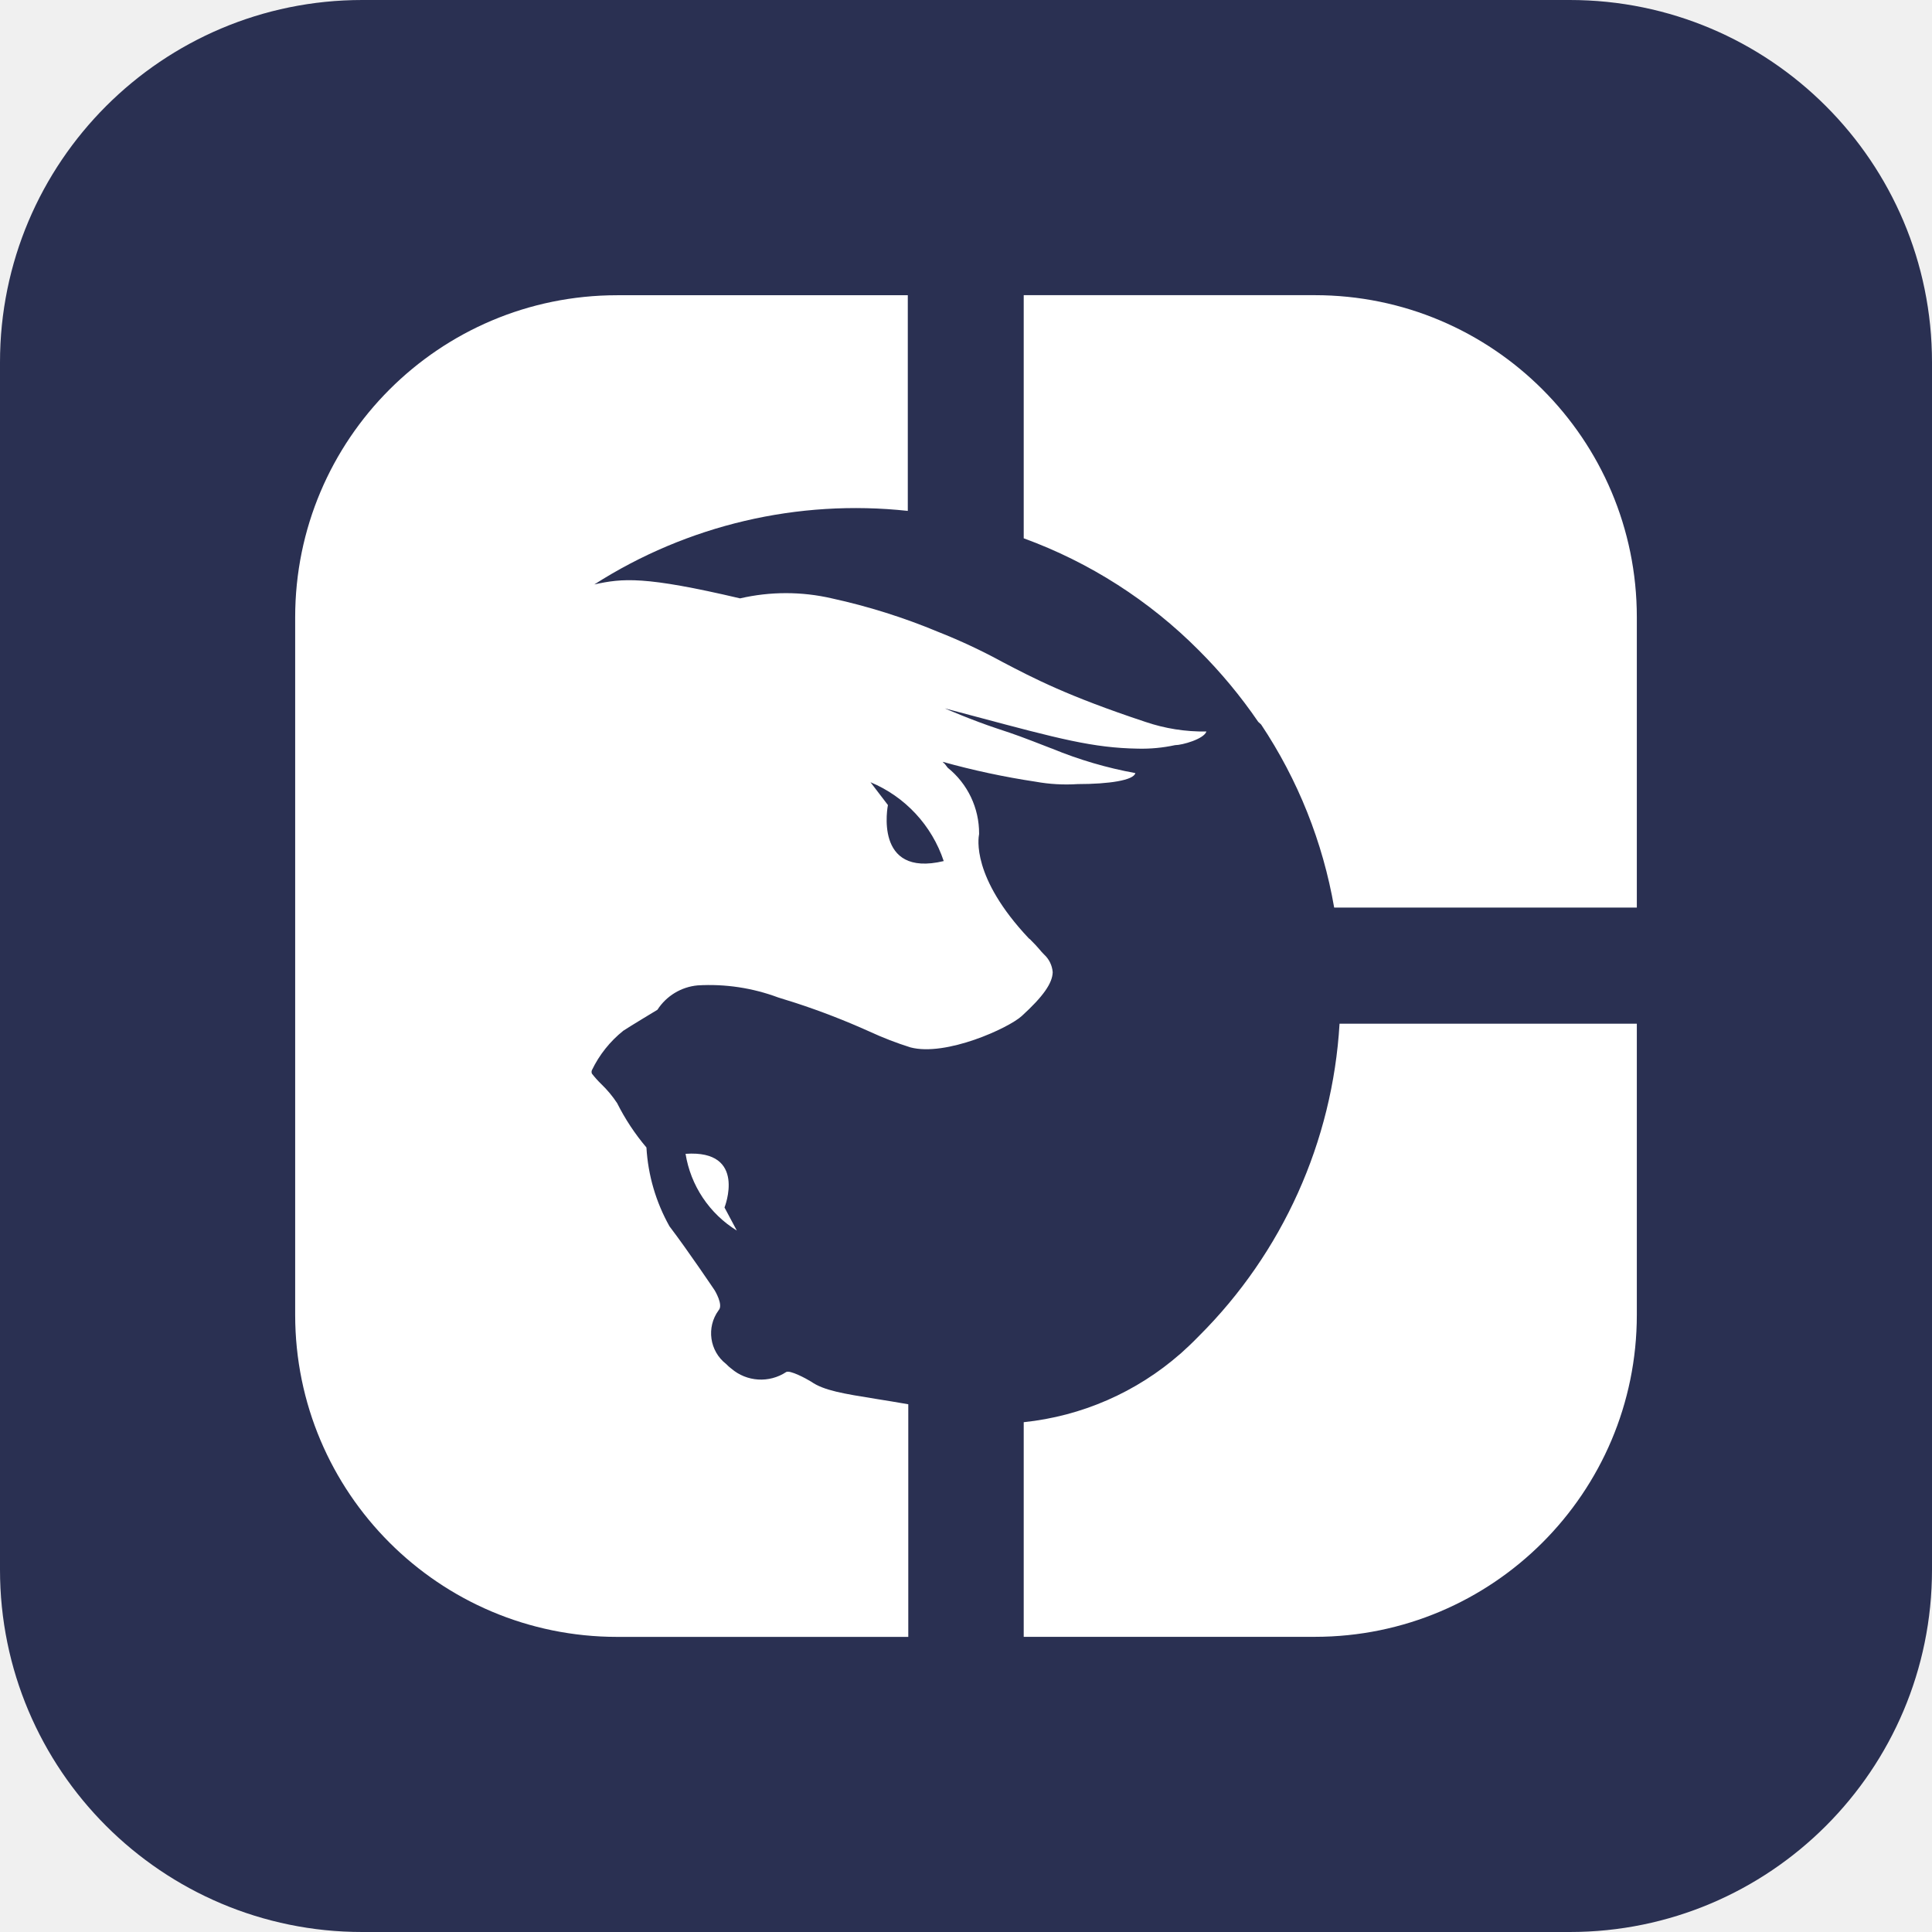
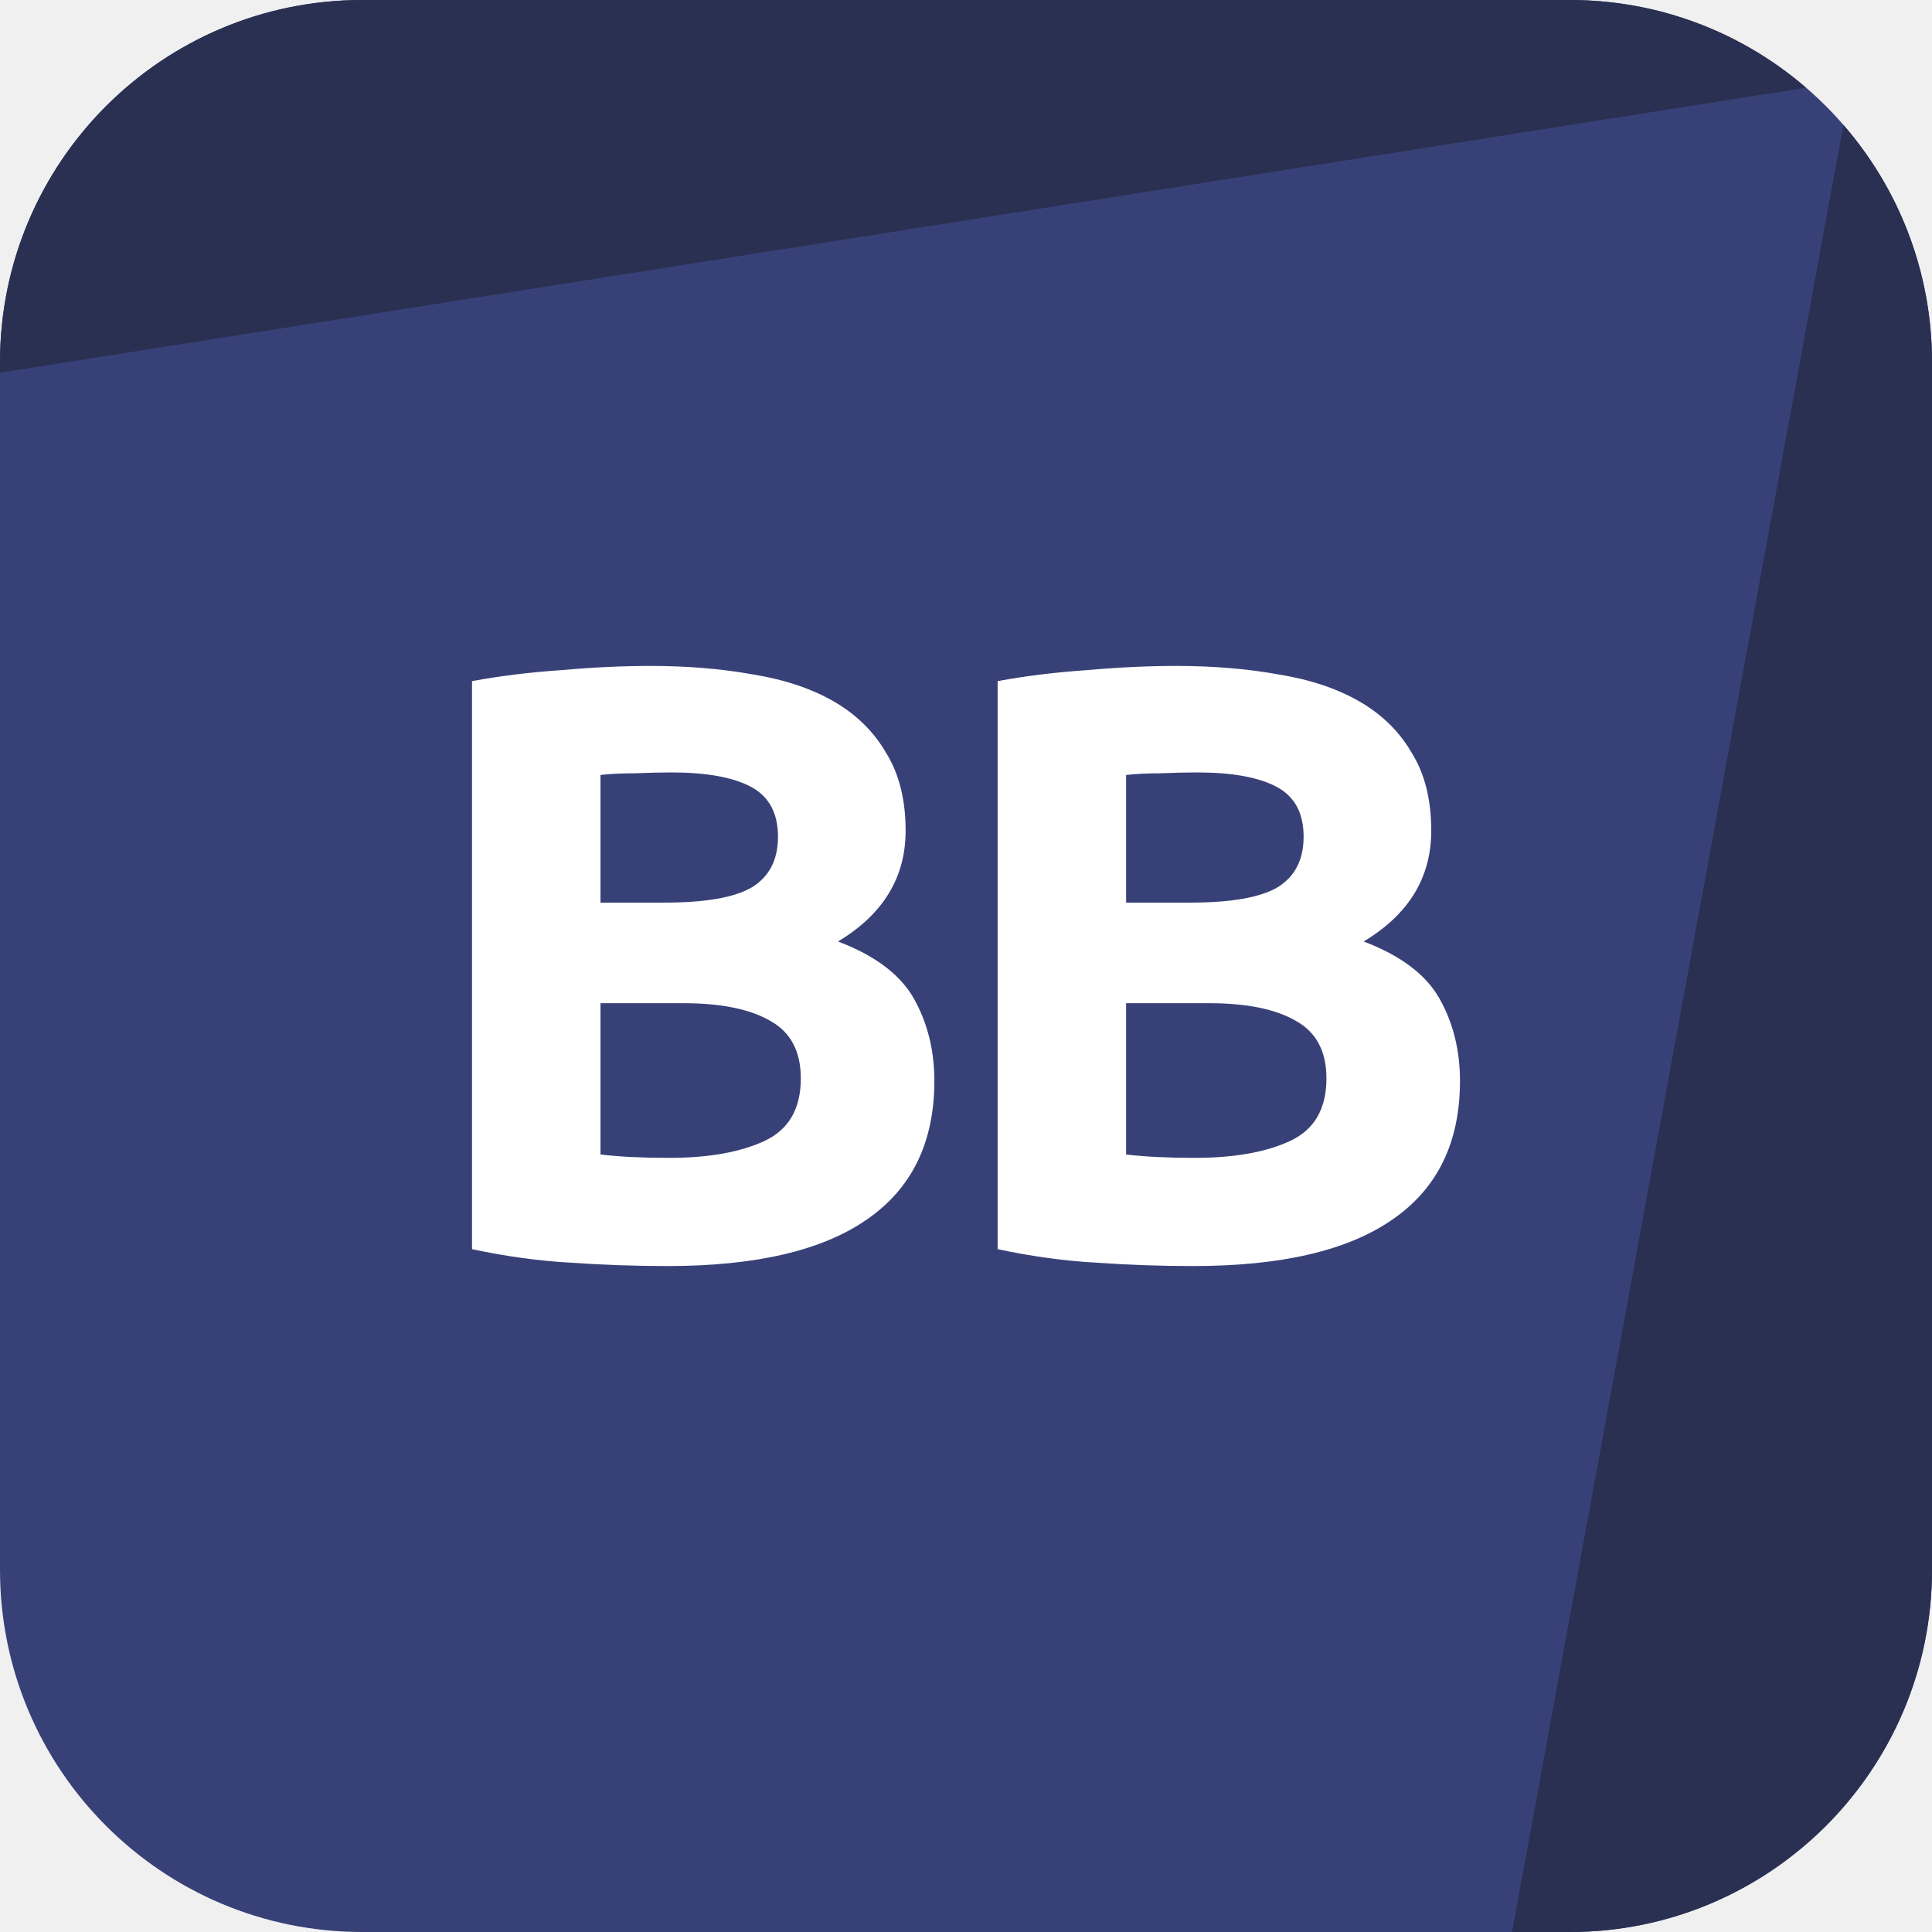
- <svg xmlns="http://www.w3.org/2000/svg" width="32" height="32" fill="none">
-   <path d="M0 6a6 6 0 0 1 6-6h20a6 6 0 0 1 6 6v20a6 6 0 0 1-6 6H6a6 6 0 0 1-6-6V6z" fill="#2A3052" />
-   <path fill-rule="evenodd" clip-rule="evenodd" d="M17.436 16.102a.445.445 0 0 0-.143-.293 1.08 1.08 0 0 1-.081-.09c-.037-.042-.079-.09-.128-.137a.195.195 0 0 0-.044-.04c-.953-1.012-.835-1.662-.823-1.728v-.005a1.392 1.392 0 0 0-.52-1.093l-.048-.063a.239.239 0 0 1-.036-.035c.506.141 1.02.251 1.538.329.23.042.465.055.698.04.52 0 .929-.063.956-.182a6.809 6.809 0 0 1-1.378-.405l-.02-.007c-.489-.19-.571-.221-.891-.326-.418-.138-.867-.334-.867-.334l.49.13c1.408.376 1.968.525 2.71.537a2.6 2.6 0 0 0 .613-.058c.12 0 .48-.102.52-.226a2.997 2.997 0 0 1-1.013-.16c-1.29-.428-1.85-.722-2.364-.991a9.521 9.521 0 0 0-1.063-.498c-.57-.238-1.16-.424-1.764-.556a3.373 3.373 0 0 0-1.52 0c-1.587-.373-1.947-.333-2.414-.231a8.031 8.031 0 0 1 5.192-1.218V4.89h-4.814a5.333 5.333 0 0 0-5.333 5.333v11.556a5.333 5.333 0 0 0 5.333 5.333h4.822v-3.853a33.882 33.882 0 0 0-.542-.09c-.527-.085-.856-.137-1.066-.284-.085-.053-.351-.195-.414-.16a.756.756 0 0 1-.91-.057.68.68 0 0 1-.085-.076.644.644 0 0 1-.125-.889c.085-.089-.066-.333-.066-.333s-.445-.662-.747-1.058a3.023 3.023 0 0 1-.382-1.306 3.696 3.696 0 0 1-.485-.734 1.831 1.831 0 0 0-.262-.315 1.7 1.7 0 0 1-.156-.174.075.075 0 0 1 0-.058c.122-.254.3-.477.52-.653.107-.071.565-.347.565-.347a.89.89 0 0 1 .667-.404c.453-.027.907.041 1.333.2l.284.089c.418.136.827.295 1.227.475.221.102.448.19.68.263.587.155 1.627-.32 1.844-.52.356-.325.507-.543.512-.725zm-2.73-2.769-.288-.377a2.151 2.151 0 0 1 1.213 1.306c-1.169.28-.924-.929-.924-.929zm4.845 9.09c.104-.093.206-.19.307-.294a7.965 7.965 0 0 0 2.329-5.173h4.924v4.822a5.333 5.333 0 0 1-5.333 5.333h-4.822v-3.555a4.666 4.666 0 0 0 2.595-1.134zm-7.91-2.584a1.836 1.836 0 0 1-.286-.728C12.382 19.04 12 20 12 20l.204.382a1.835 1.835 0 0 1-.563-.543zm5.315-14.95h4.822a5.333 5.333 0 0 1 5.333 5.333v4.81h-5.013A7.89 7.89 0 0 0 20.888 12l-.048-.044a8.244 8.244 0 0 0-.982-1.183 7.92 7.92 0 0 0-2.902-1.857V4.889z" fill="#fff" />
+ <svg xmlns="http://www.w3.org/2000/svg" width="32" height="32" viewBox="0 0 32 32" fill="none">
+   <g clip-path="url(#clip0_496_18537)">
+     <path d="M0 6C0 2.686 2.686 0 6 0H26C29.314 0 32 2.686 32 6V26C32 29.314 29.314 32 26 32H6C2.686 32 0 29.314 0 26V6Z" fill="#384177" />
+     <path d="M6 0C2.686 0 0 2.686 0 6V6.174L29.914 1.453C28.864 0.547 27.496 0 26 0H6Z" fill="#2A3052" />
+     <path d="M30.532 2.068L25.044 32L26 32C29.314 32 32 29.314 32 26V6C32 4.496 31.447 3.121 30.532 2.068Z" fill="#2A3052" />
+     <path d="M11.052 20.97C10.52 20.97 9.988 20.951 9.456 20.914C8.933 20.886 8.387 20.811 7.818 20.69V11.282C8.266 11.198 8.756 11.137 9.288 11.1C9.82 11.053 10.314 11.03 10.772 11.03C11.388 11.03 11.952 11.077 12.466 11.17C12.988 11.254 13.436 11.403 13.81 11.618C14.183 11.833 14.472 12.117 14.678 12.472C14.892 12.817 15 13.247 15 13.76C15 14.535 14.626 15.146 13.88 15.594C14.496 15.827 14.916 16.145 15.14 16.546C15.364 16.947 15.476 17.4 15.476 17.904C15.476 18.921 15.102 19.687 14.356 20.2C13.618 20.713 12.517 20.97 11.052 20.97ZM9.946 16.616V19.122C10.104 19.141 10.277 19.155 10.464 19.164C10.65 19.173 10.856 19.178 11.08 19.178C11.733 19.178 12.26 19.085 12.662 18.898C13.063 18.711 13.264 18.366 13.264 17.862C13.264 17.414 13.096 17.097 12.76 16.91C12.424 16.714 11.943 16.616 11.318 16.616H9.946ZM9.946 14.95H11.01C11.682 14.95 12.162 14.866 12.452 14.698C12.741 14.521 12.886 14.241 12.886 13.858C12.886 13.466 12.736 13.191 12.438 13.032C12.139 12.873 11.7 12.794 11.122 12.794C10.935 12.794 10.734 12.799 10.52 12.808C10.305 12.808 10.114 12.817 9.946 12.836V14.95Z" fill="white" />
+     <path d="M19.758 20.97C19.226 20.97 18.694 20.951 18.162 20.914C17.639 20.886 17.093 20.811 16.524 20.69V11.282C16.972 11.198 17.462 11.137 17.994 11.1C18.526 11.053 19.021 11.03 19.478 11.03C20.094 11.03 20.659 11.077 21.172 11.17C21.695 11.254 22.143 11.403 22.516 11.618C22.889 11.833 23.179 12.117 23.384 12.472C23.599 12.817 23.706 13.247 23.706 13.76C23.706 14.535 23.333 15.146 22.586 15.594C23.202 15.827 23.622 16.145 23.846 16.546C24.07 16.947 24.182 17.4 24.182 17.904C24.182 18.921 23.809 19.687 23.062 20.2C22.325 20.713 21.223 20.97 19.758 20.97ZM18.652 16.616V19.122C18.811 19.141 18.983 19.155 19.17 19.164C19.357 19.173 19.562 19.178 19.786 19.178C20.439 19.178 20.967 19.085 21.368 18.898C21.769 18.711 21.97 18.366 21.97 17.862C21.97 17.414 21.802 17.097 21.466 16.91C21.13 16.714 20.649 16.616 20.024 16.616H18.652ZM18.652 14.95H19.716C20.388 14.95 20.869 14.866 21.158 14.698C21.447 14.521 21.592 14.241 21.592 13.858C21.592 13.466 21.443 13.191 21.144 13.032C20.845 12.873 20.407 12.794 19.828 12.794C19.641 12.794 19.441 12.799 19.226 12.808C19.011 12.808 18.82 12.817 18.652 12.836V14.95Z" fill="white" />
+   </g>
+   <defs>
+     <clipPath id="clip0_496_18537">
+       <rect width="32" height="32" fill="white" />
+     </clipPath>
+   </defs>
</svg>
